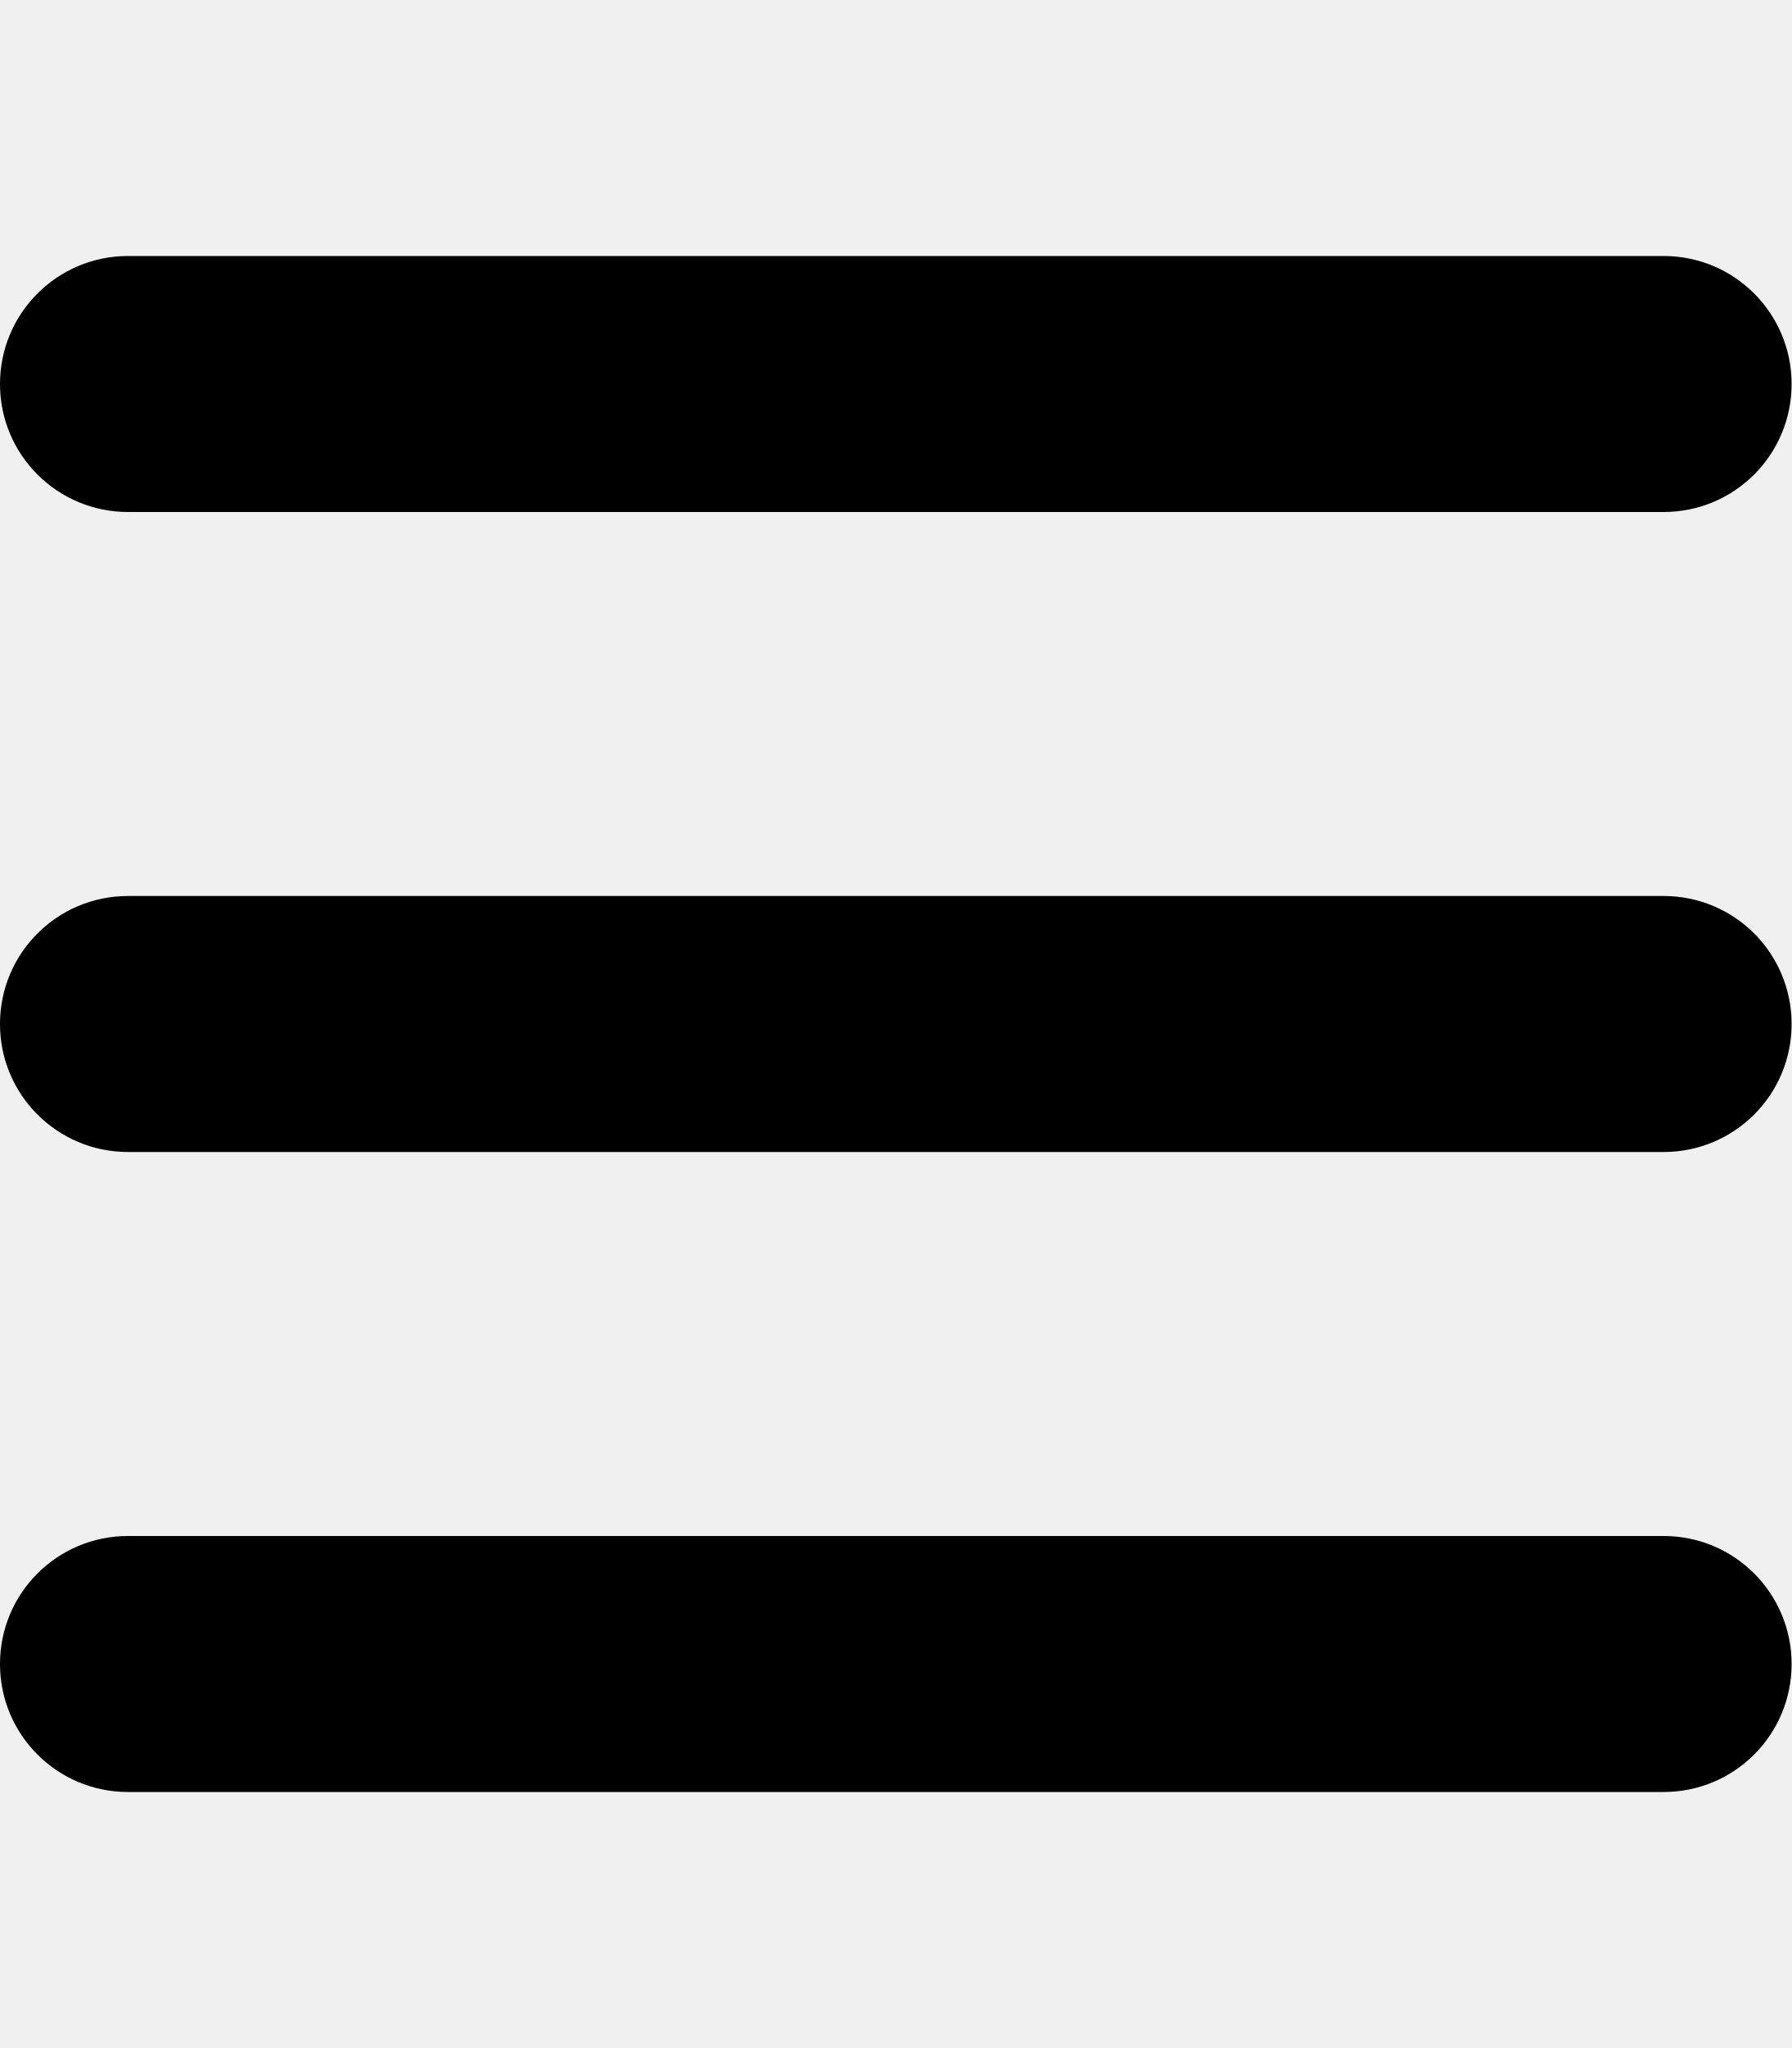
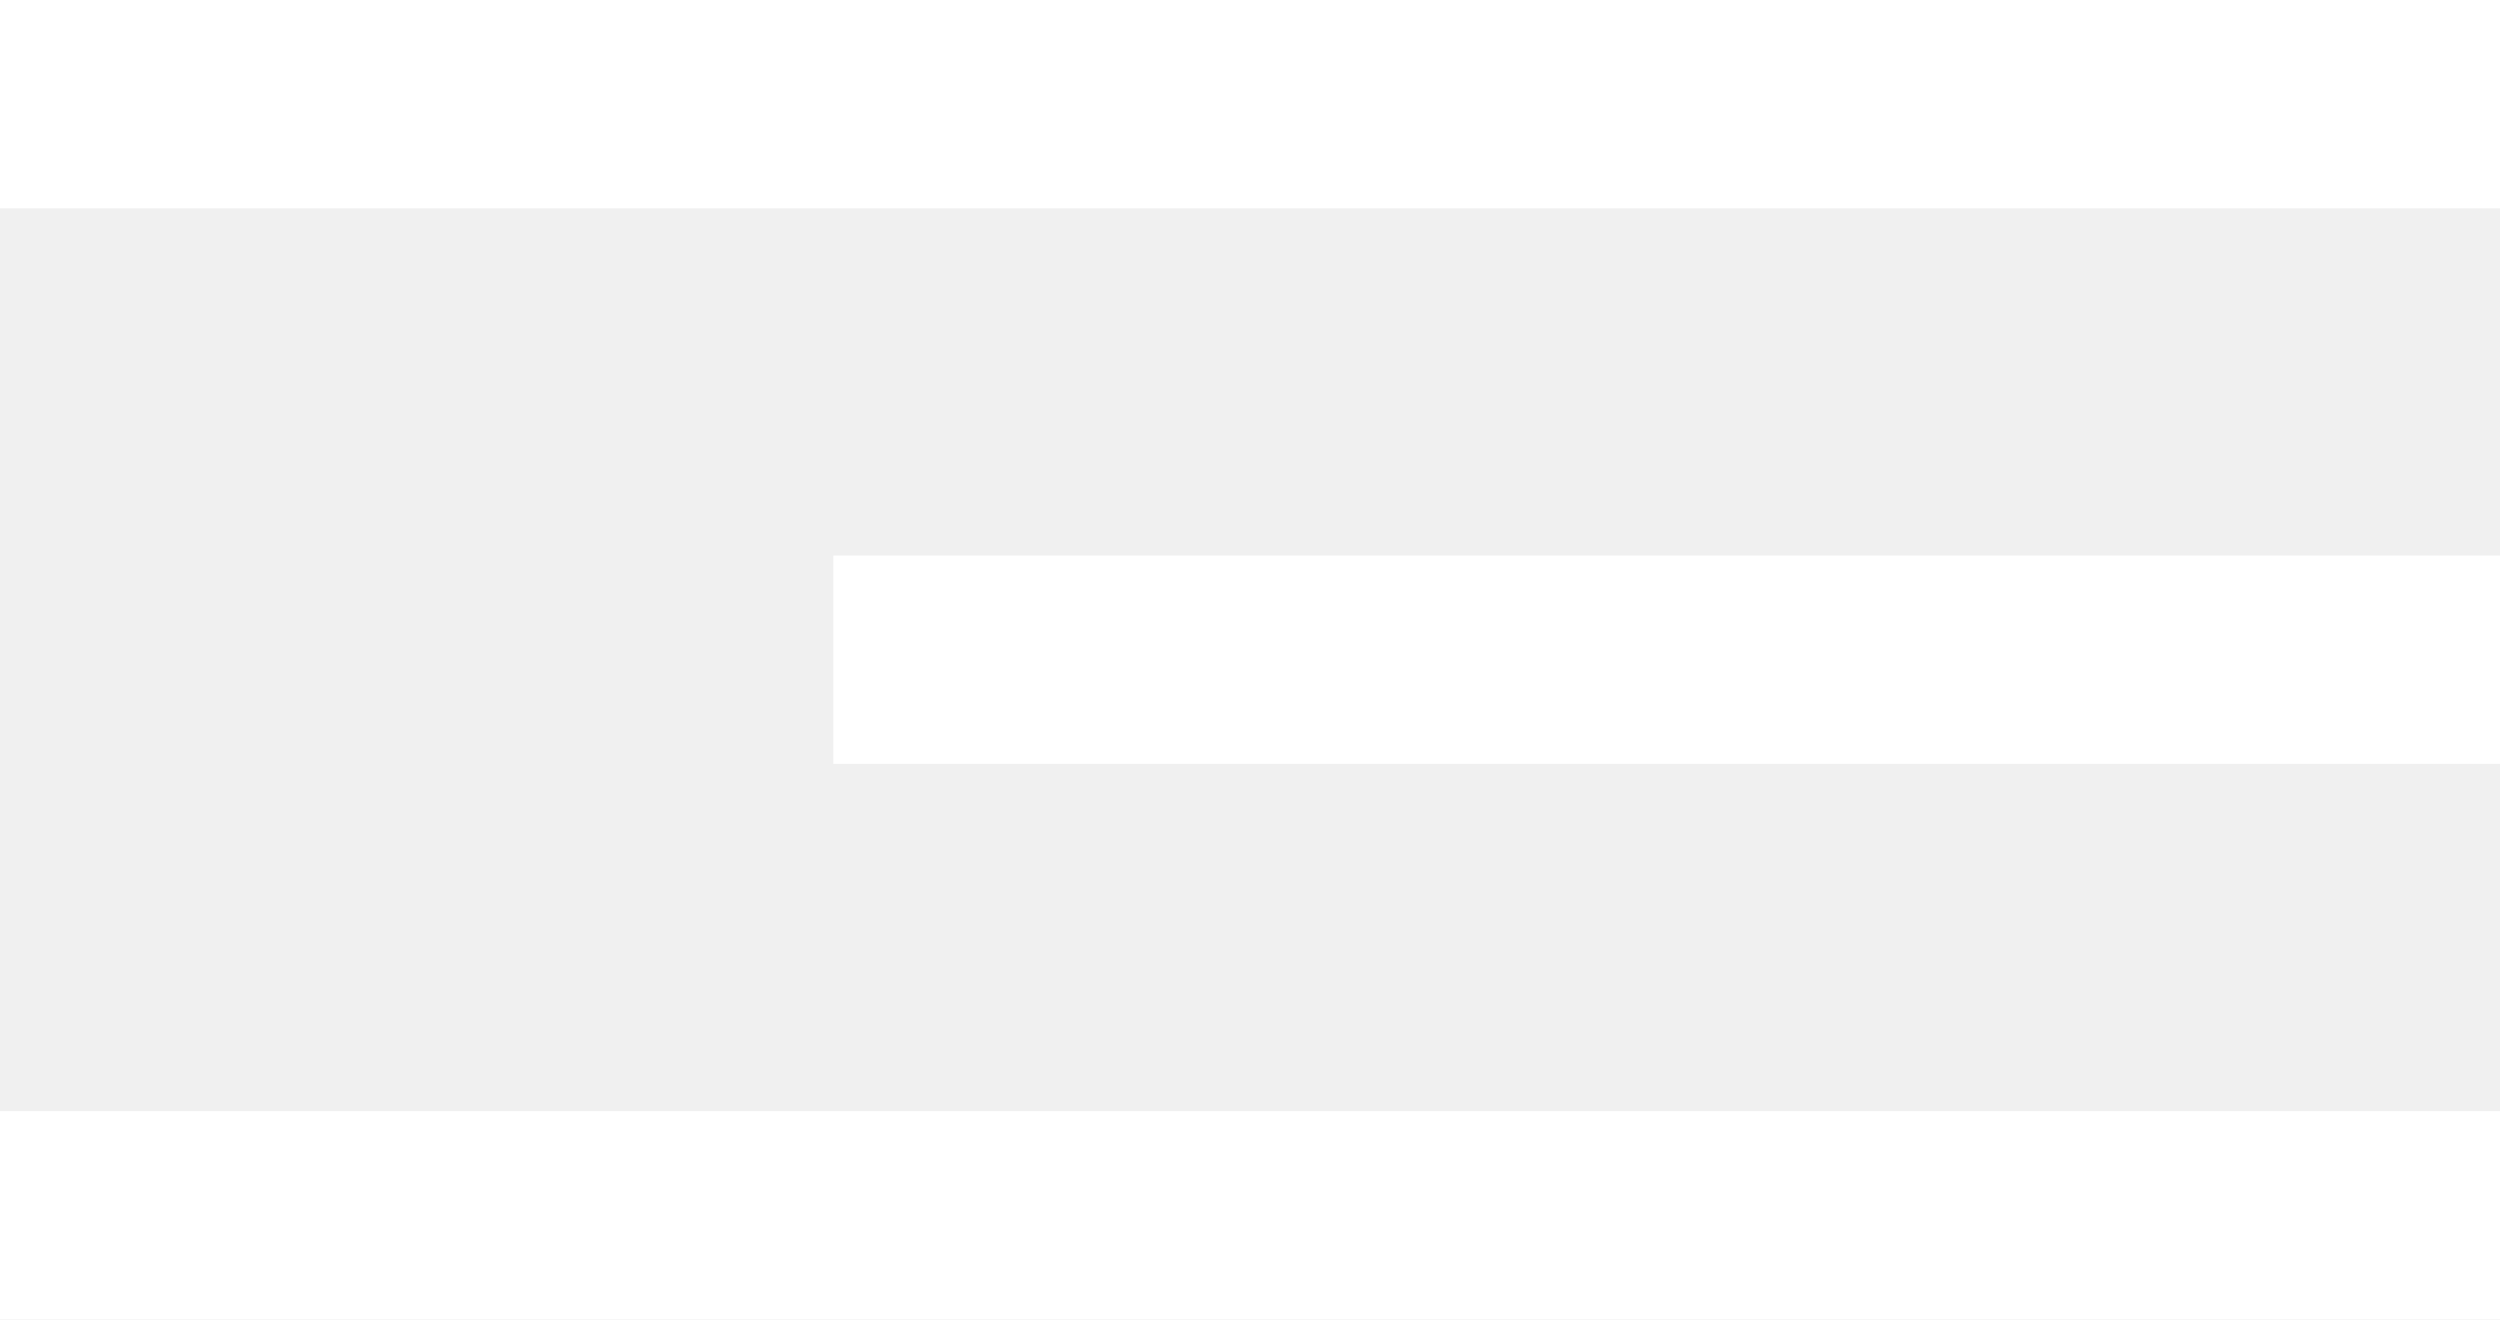
- <svg xmlns="http://www.w3.org/2000/svg" viewBox="0 0 448 512">
-   <path d="M0 96C0 78.33 14.33 64 32 64H416C433.7 64 448 78.33 448 96C448 113.7 433.7 128 416 128H32C14.33 128 0 113.7 0 96zM0 256C0 238.3 14.33 224 32 224H416C433.7 224 448 238.3 448 256C448 273.7 433.7 288 416 288H32C14.33 288 0 273.7 0 256zM416 448H32C14.33 448 0 433.7 0 416C0 398.3 14.33 384 32 384H416C433.7 384 448 398.3 448 416C448 433.7 433.7 448 416 448z" />
+ <svg xmlns="http://www.w3.org/2000/svg" width="36" height="19" viewBox="0 0 36 19" fill="none">
+   <line y1="1.5" x2="36" y2="1.5" stroke="white" stroke-width="3" />
+   <line x1="12" y1="9.5" x2="36" y2="9.5" stroke="white" stroke-width="3" />
+   <path d="M0 17.5H36" stroke="white" stroke-width="3" />
</svg>
